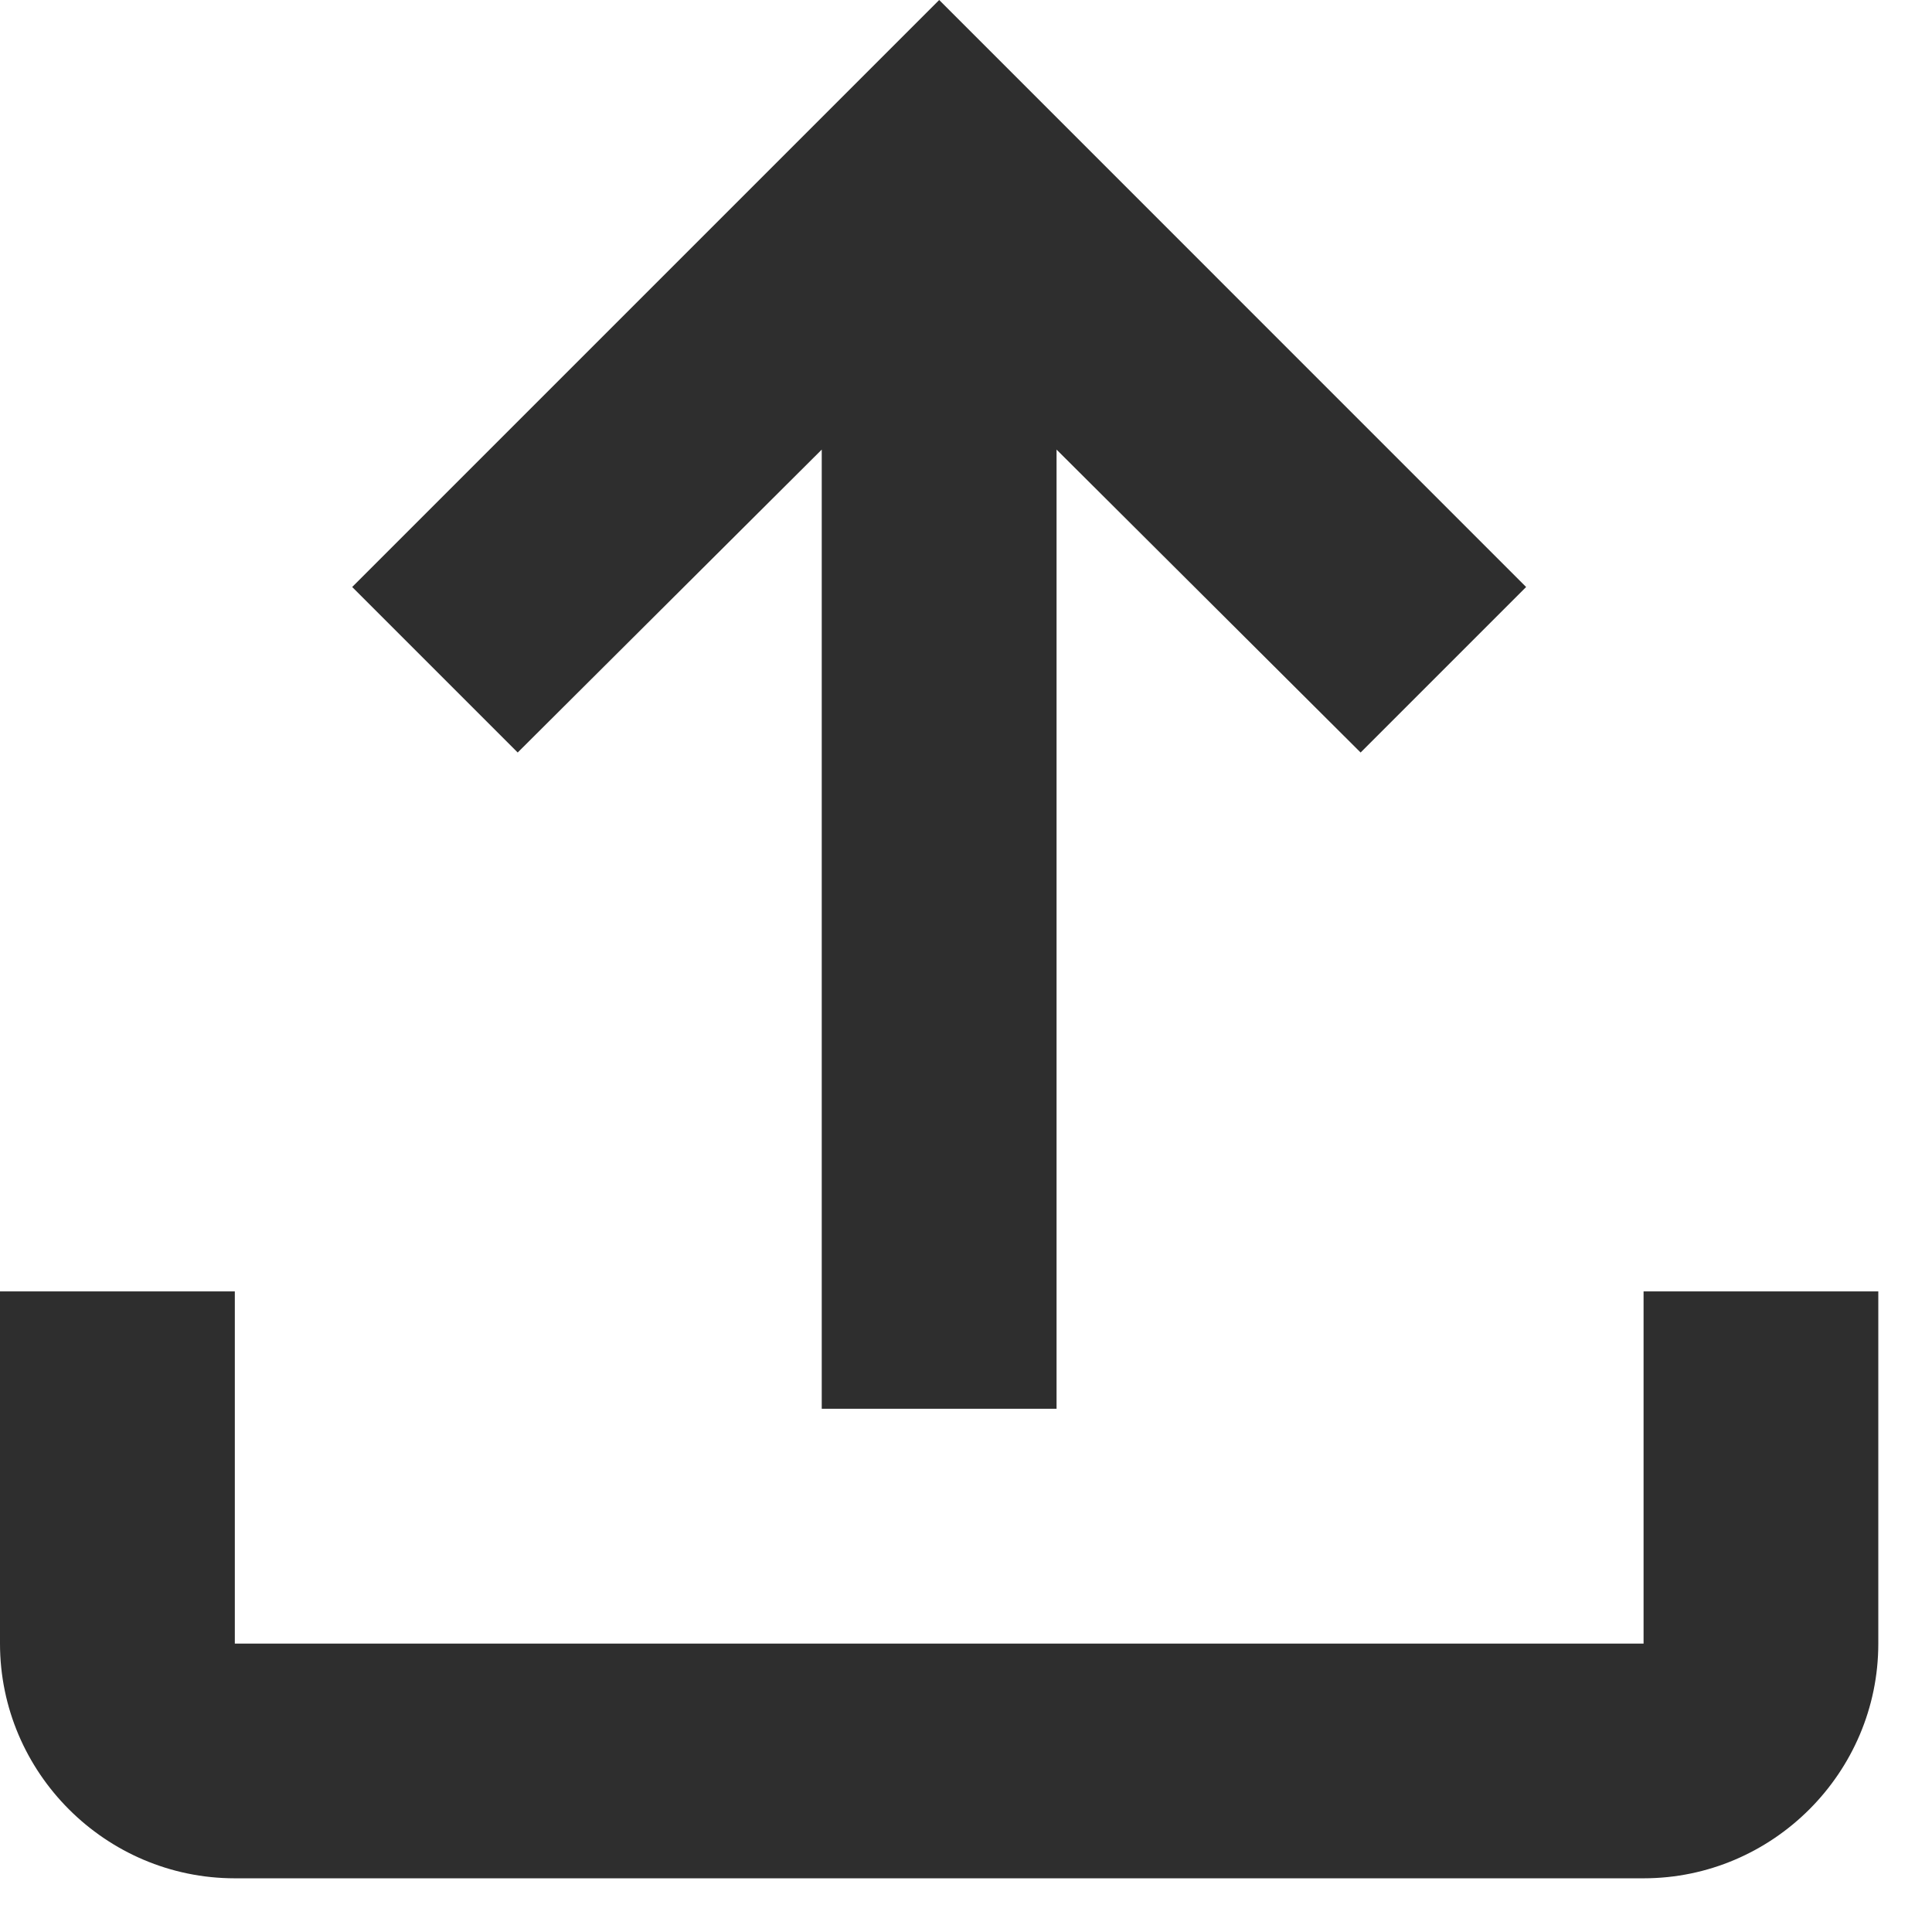
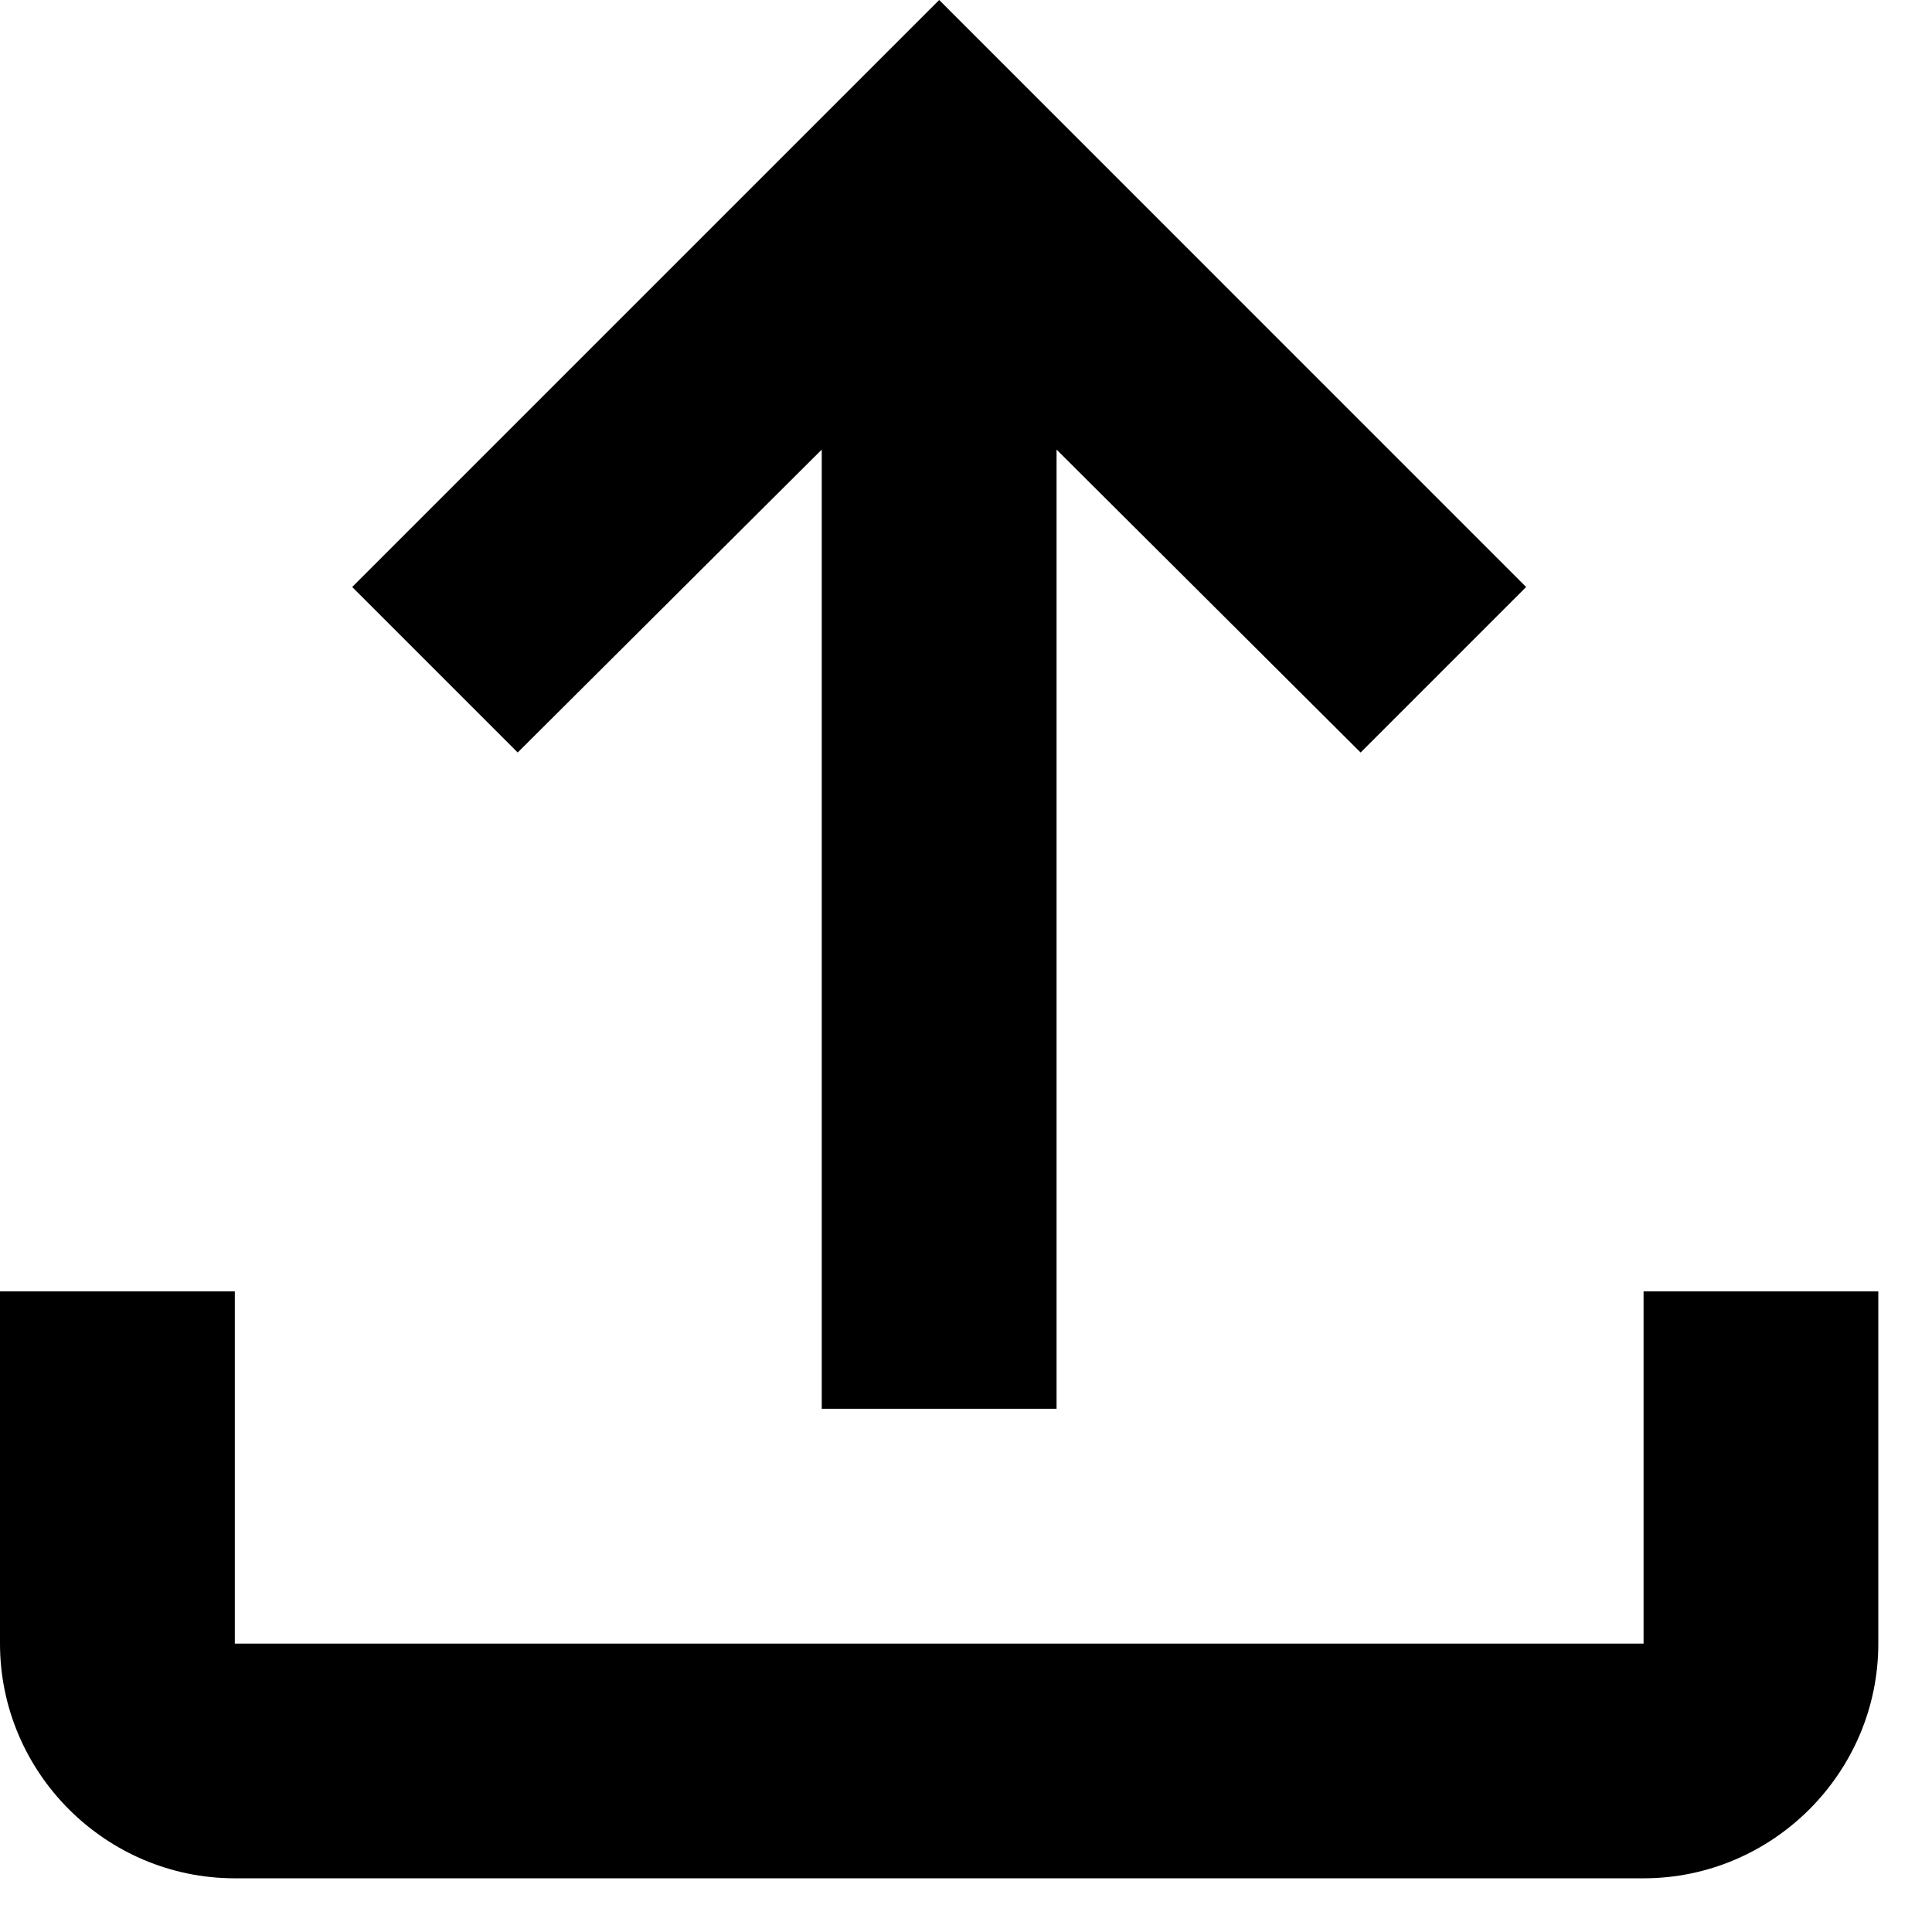
- <svg xmlns="http://www.w3.org/2000/svg" width="24" height="24" viewBox="0 0 24 24" fill="none">
-   <path d="M20.417 16.042V20.417H2.917V16.042H0V20.417C0 22.021 1.312 23.333 2.917 23.333H20.417C22.021 23.333 23.333 22.021 23.333 20.417V16.042H20.417ZM4.375 7.292L6.431 9.348L10.208 5.585V17.5H13.125V5.585L16.902 9.348L18.958 7.292L11.667 0L4.375 7.292Z" fill="#2E2E2E" />
+ <svg xmlns="http://www.w3.org/2000/svg" viewBox="0 0 24 24" fill="currentColor">
+   <path d="M20.417 16.042V20.417H2.917V16.042H0V20.417C0 22.021 1.312 23.333 2.917 23.333H20.417C22.021 23.333 23.333 22.021 23.333 20.417V16.042H20.417ZM4.375 7.292L6.431 9.348L10.208 5.585V17.5H13.125V5.585L16.902 9.348L18.958 7.292L11.667 0L4.375 7.292Z" fill="currentColor" />
</svg>
